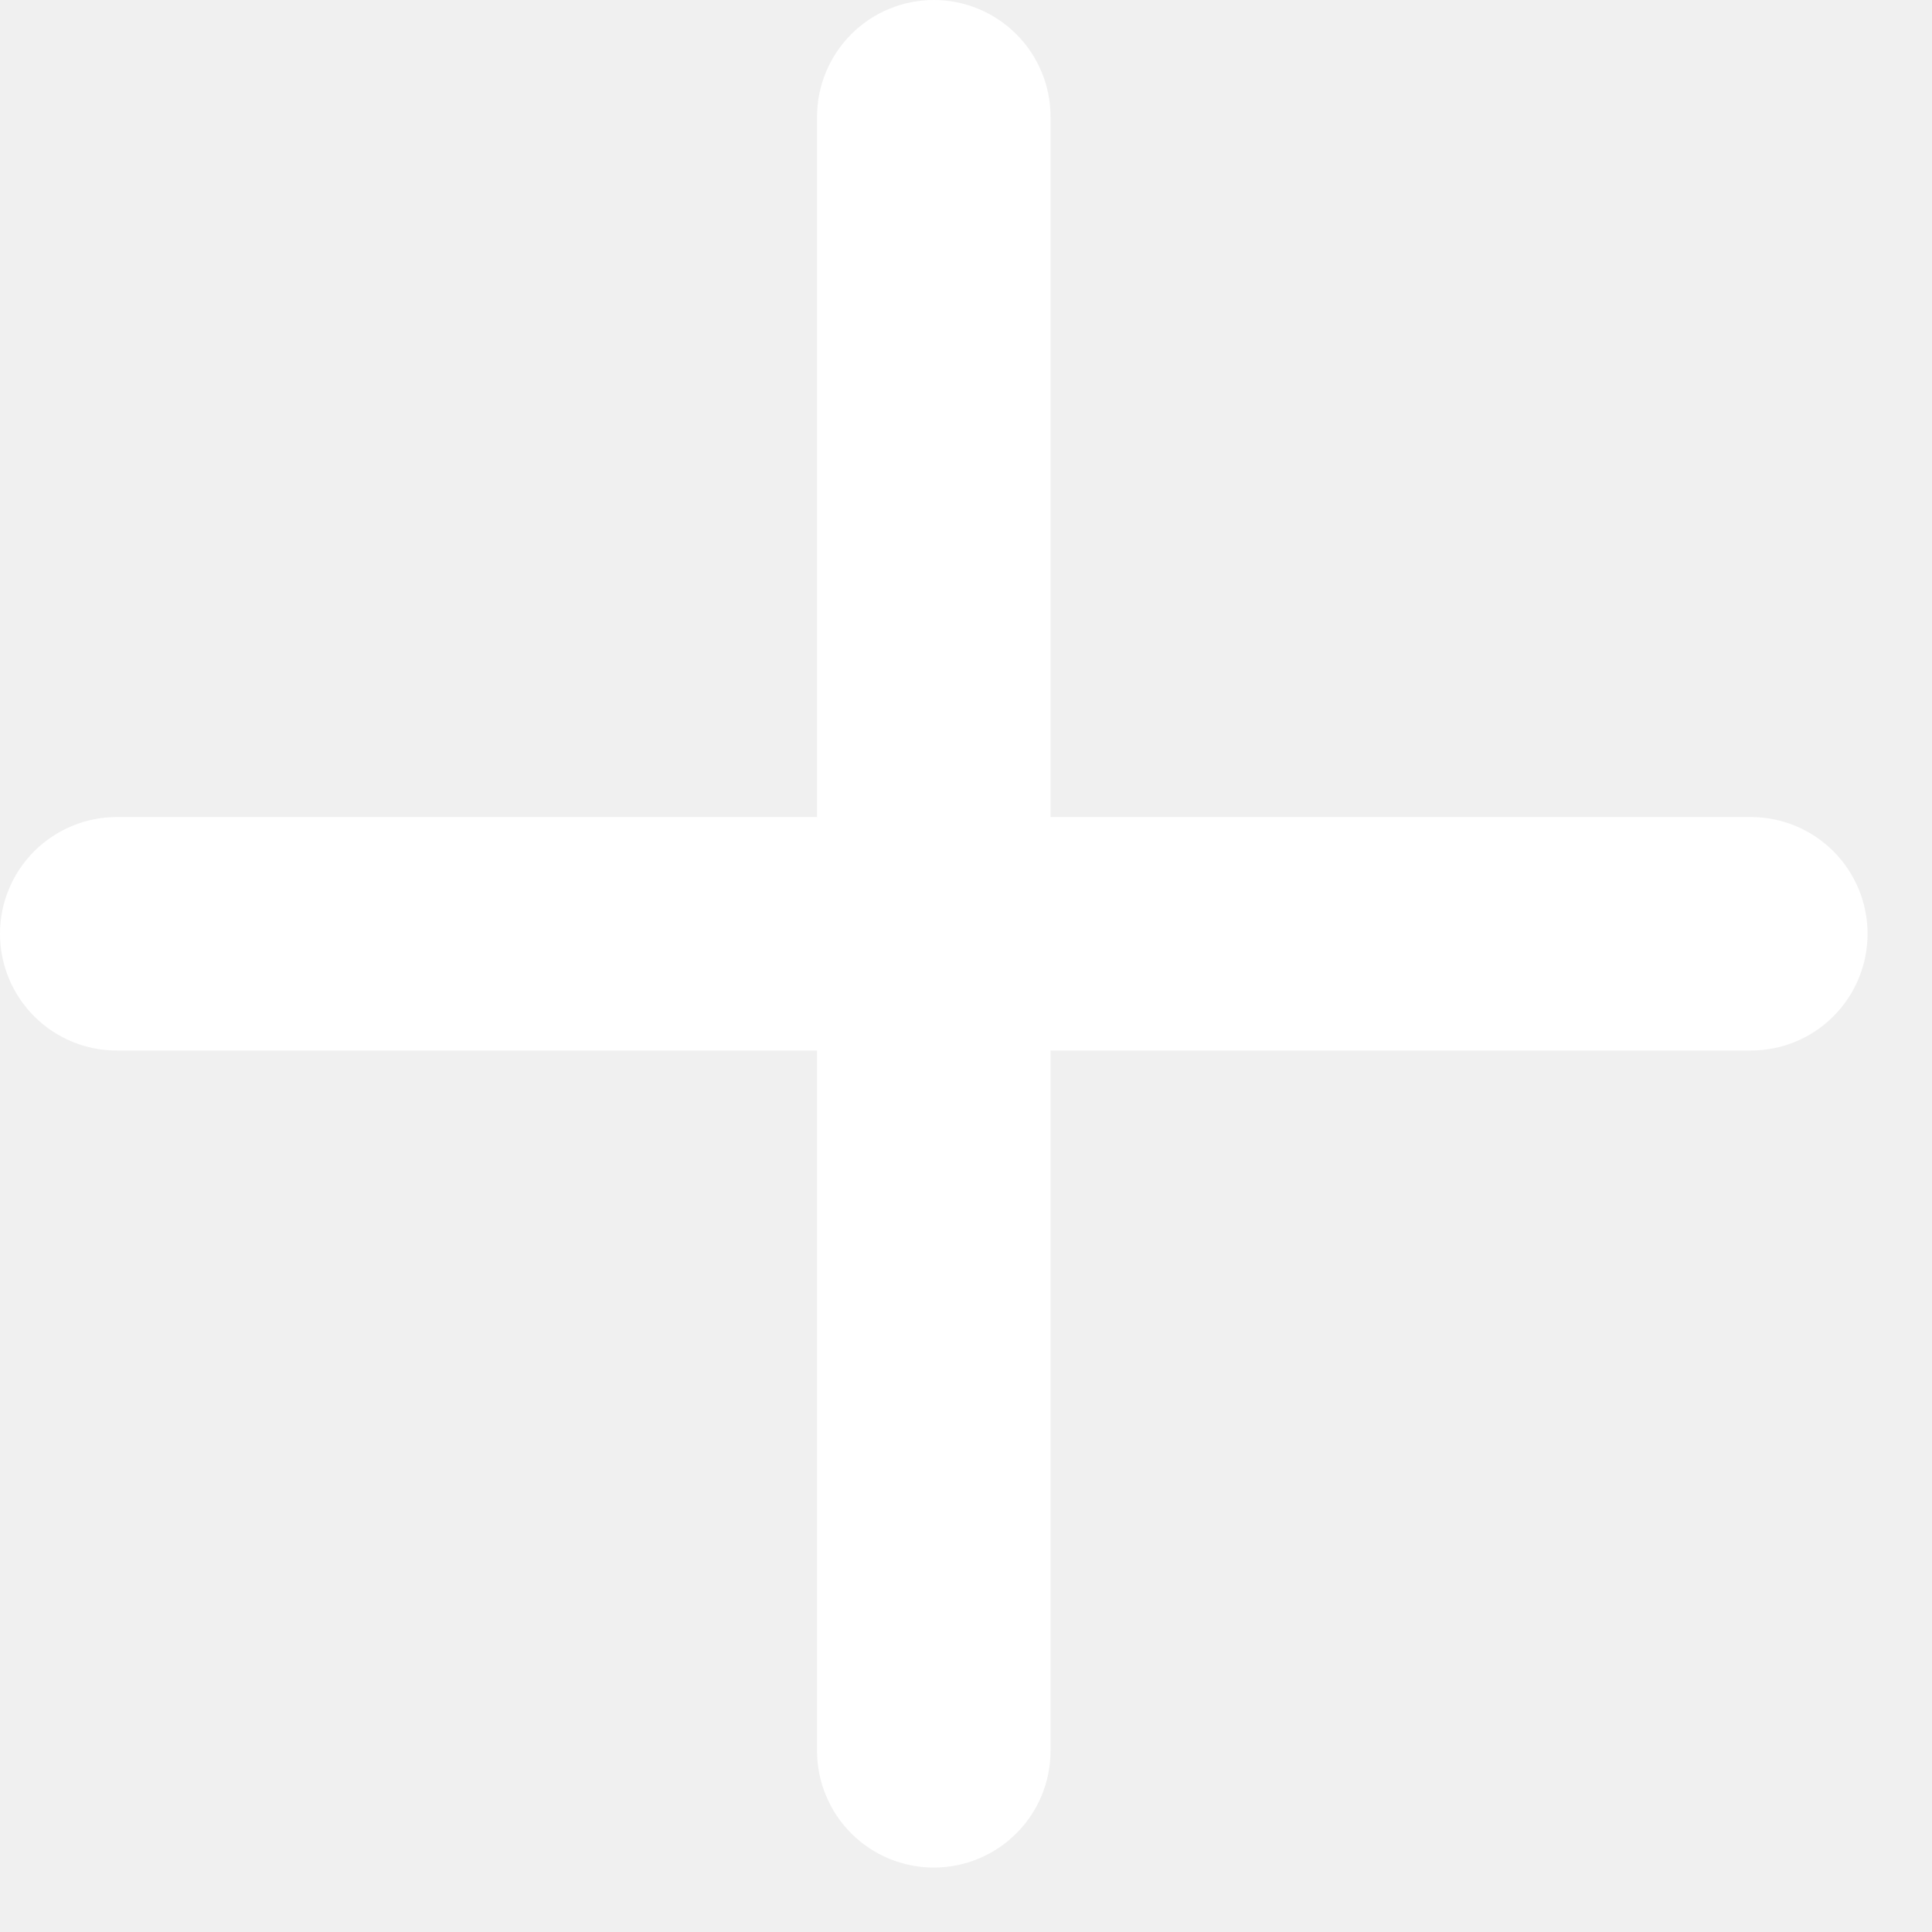
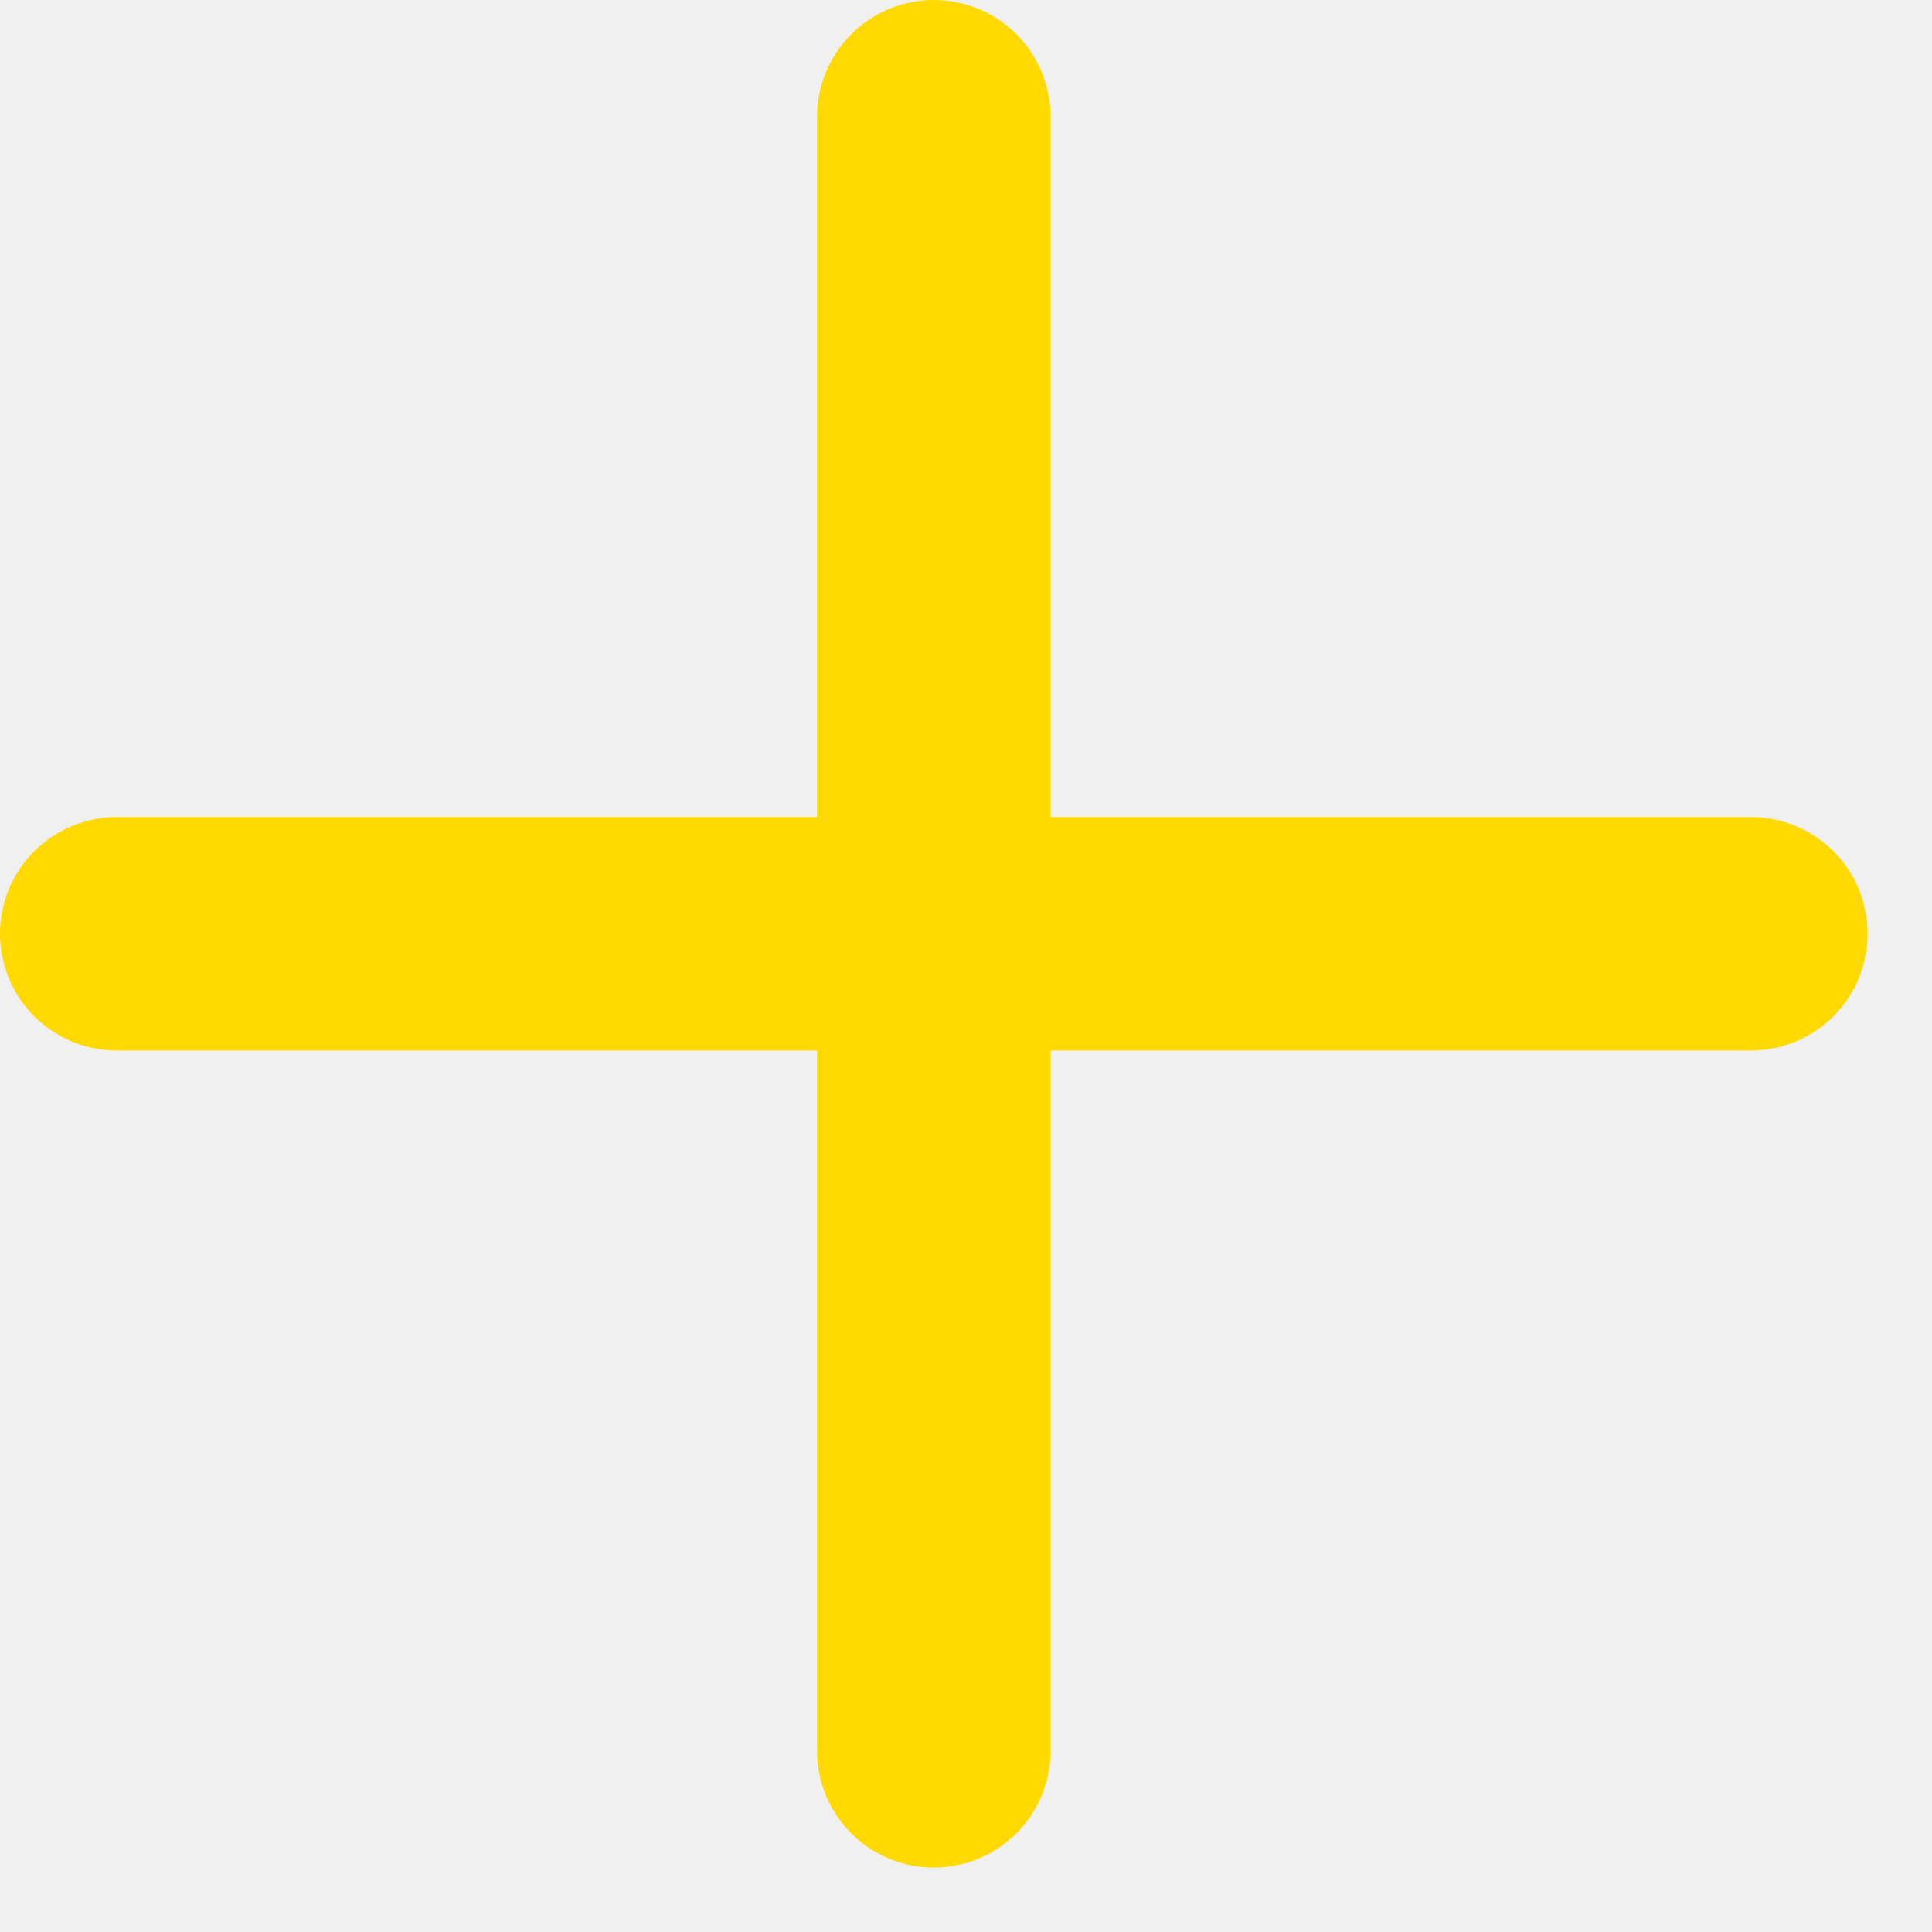
<svg xmlns="http://www.w3.org/2000/svg" width="20" height="20" viewBox="0 0 20 20" fill="none">
-   <path d="M18.125 8.458H10.875V1.208C10.875 0.888 10.748 0.581 10.521 0.354C10.294 0.127 9.987 0 9.667 0C9.346 0 9.039 0.127 8.812 0.354C8.586 0.581 8.458 0.888 8.458 1.208V8.458H1.208C0.888 8.458 0.581 8.586 0.354 8.812C0.127 9.039 0 9.346 0 9.667C0 9.987 0.127 10.294 0.354 10.521C0.581 10.748 0.888 10.875 1.208 10.875H8.458V18.125C8.458 18.445 8.586 18.753 8.812 18.979C9.039 19.206 9.346 19.333 9.667 19.333C9.987 19.333 10.294 19.206 10.521 18.979C10.748 18.753 10.875 18.445 10.875 18.125V10.875H18.125C18.445 10.875 18.753 10.748 18.979 10.521C19.206 10.294 19.333 9.987 19.333 9.667C19.333 9.346 19.206 9.039 18.979 8.812C18.753 8.586 18.445 8.458 18.125 8.458Z" fill="#FFFFFF" />
+   <path d="M18.125 8.458H10.875V1.208C10.875 0.888 10.748 0.581 10.521 0.354C10.294 0.127 9.987 0 9.667 0C9.346 0 9.039 0.127 8.812 0.354C8.586 0.581 8.458 0.888 8.458 1.208V8.458H1.208C0.888 8.458 0.581 8.586 0.354 8.812C0.127 9.039 0 9.346 0 9.667C0 9.987 0.127 10.294 0.354 10.521C0.581 10.748 0.888 10.875 1.208 10.875H8.458V18.125C8.458 18.445 8.586 18.753 8.812 18.979C9.039 19.206 9.346 19.333 9.667 19.333C9.987 19.333 10.294 19.206 10.521 18.979C10.748 18.753 10.875 18.445 10.875 18.125V10.875H18.125C18.445 10.875 18.753 10.748 18.979 10.521C19.206 10.294 19.333 9.987 19.333 9.667C19.333 9.346 19.206 9.039 18.979 8.812C18.753 8.586 18.445 8.458 18.125 8.458Z" fill="#FFD900" />
</svg>
